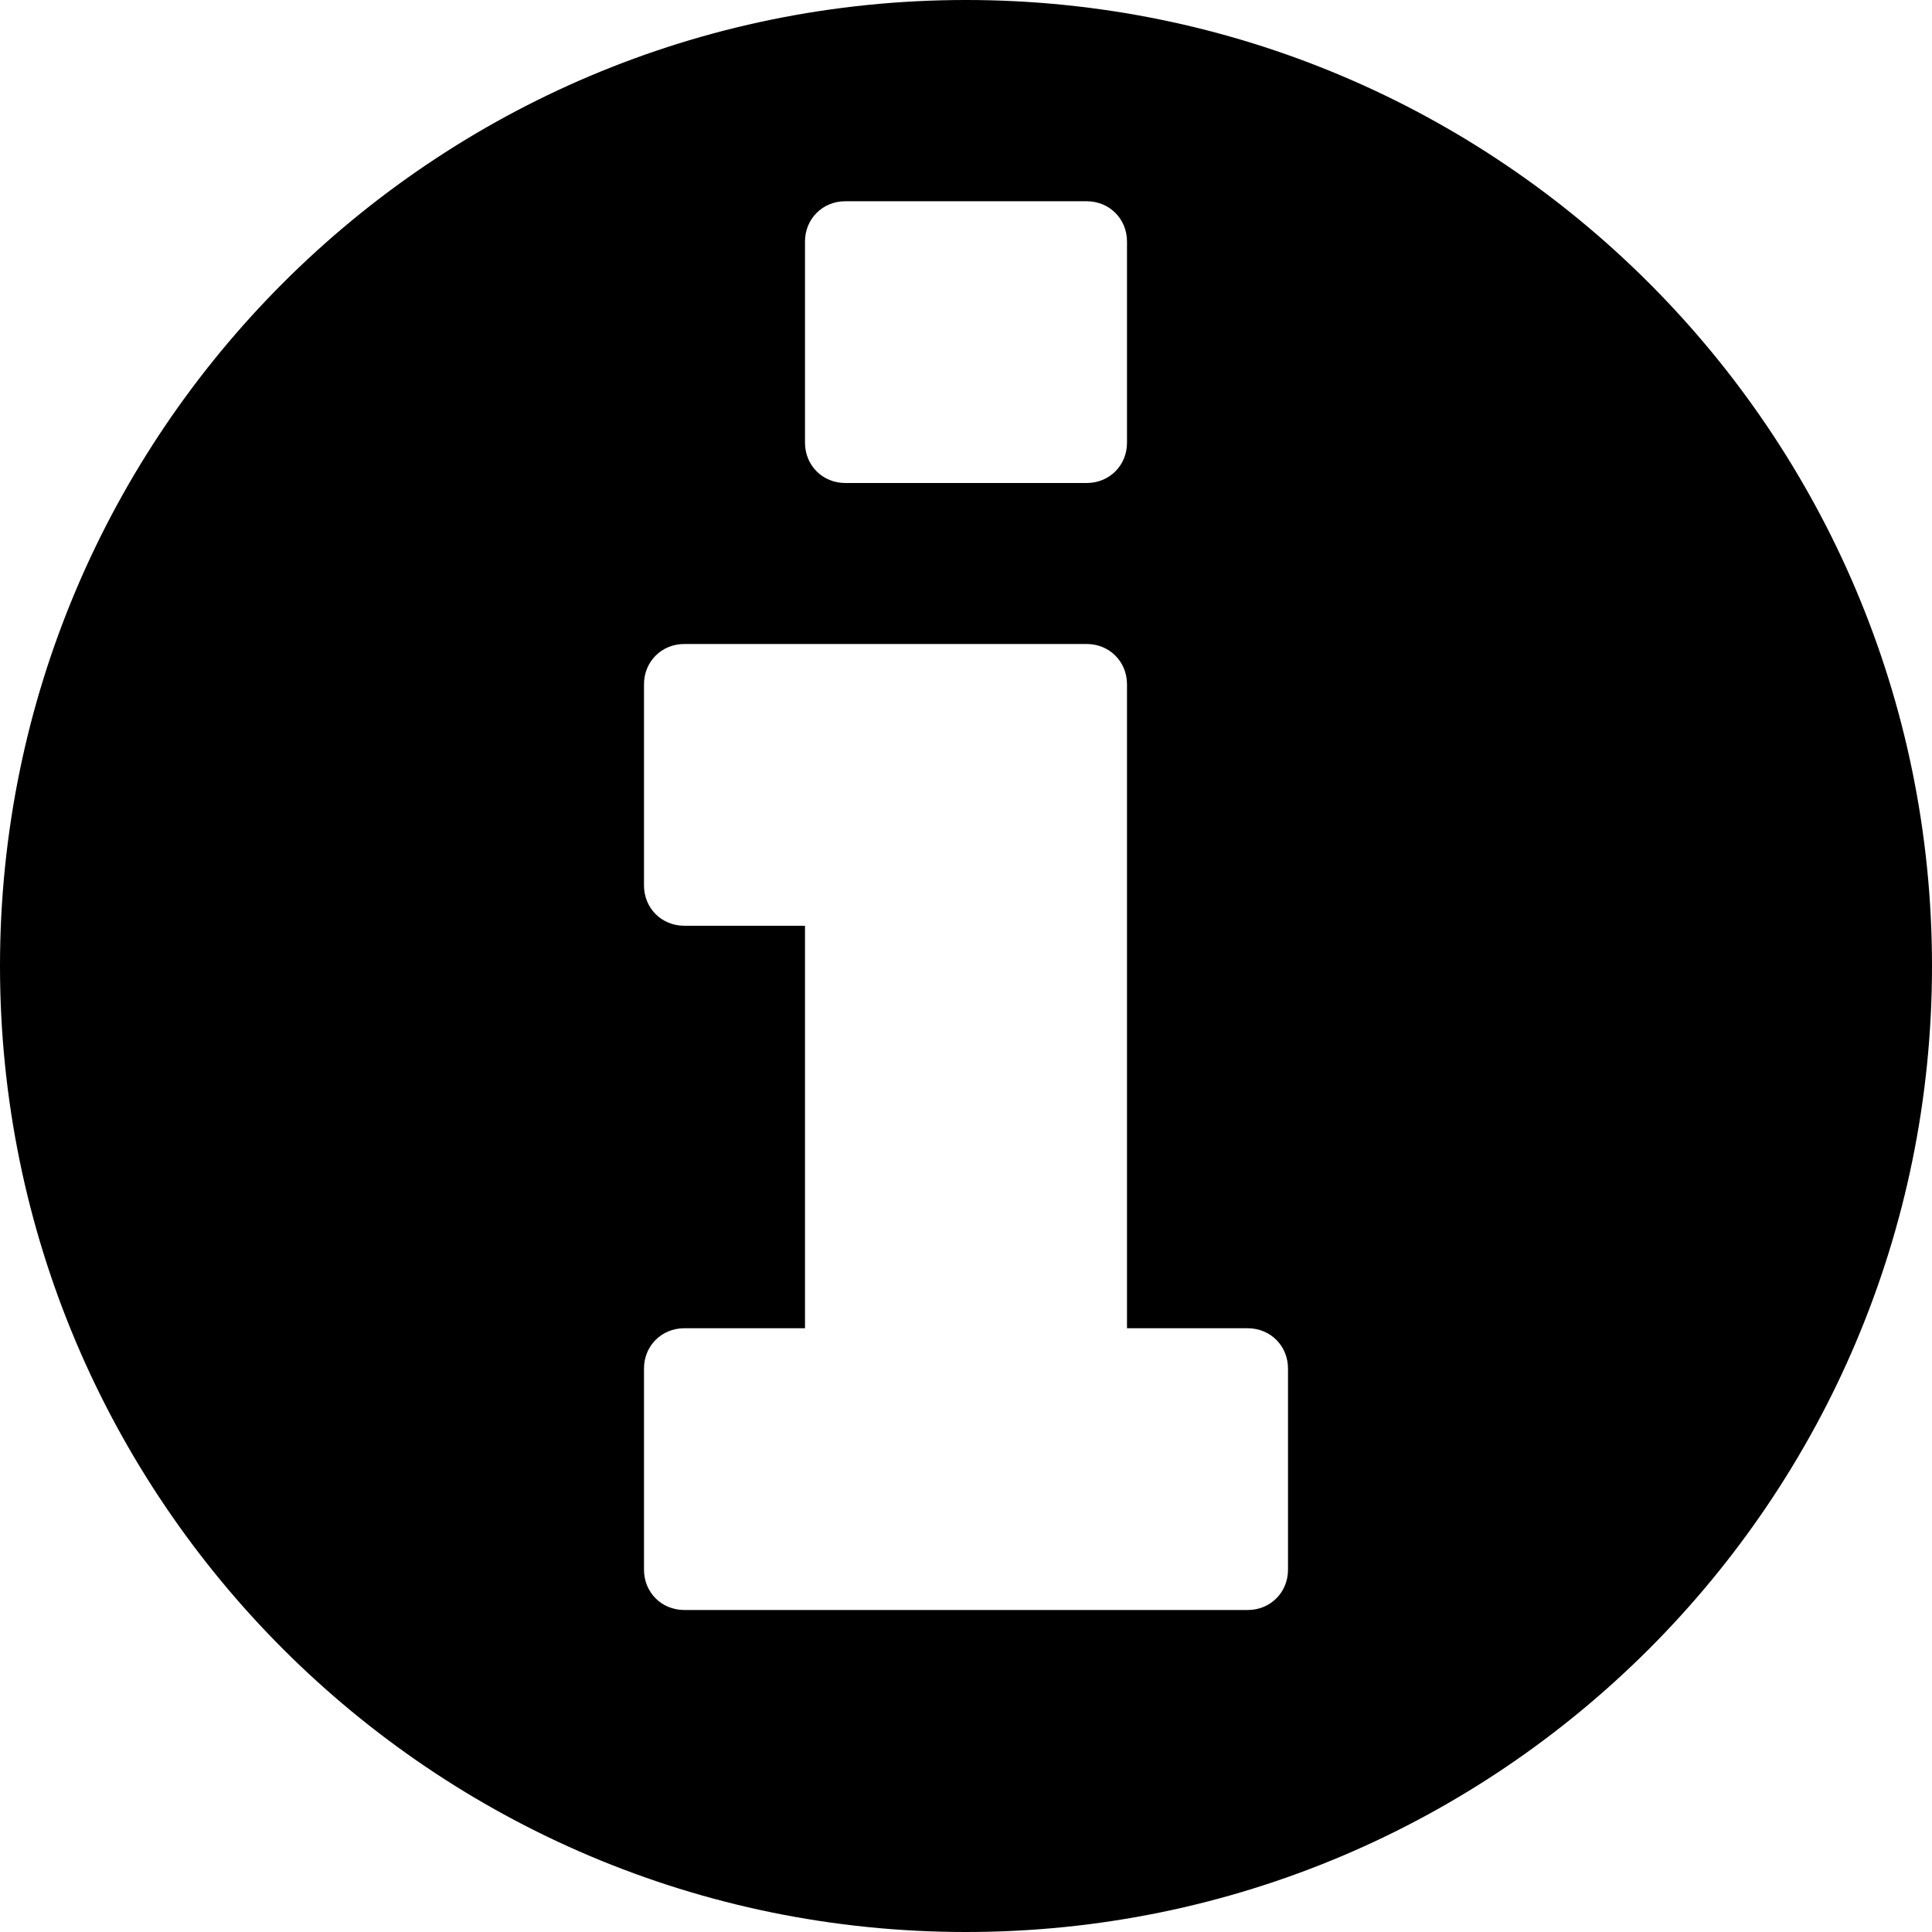
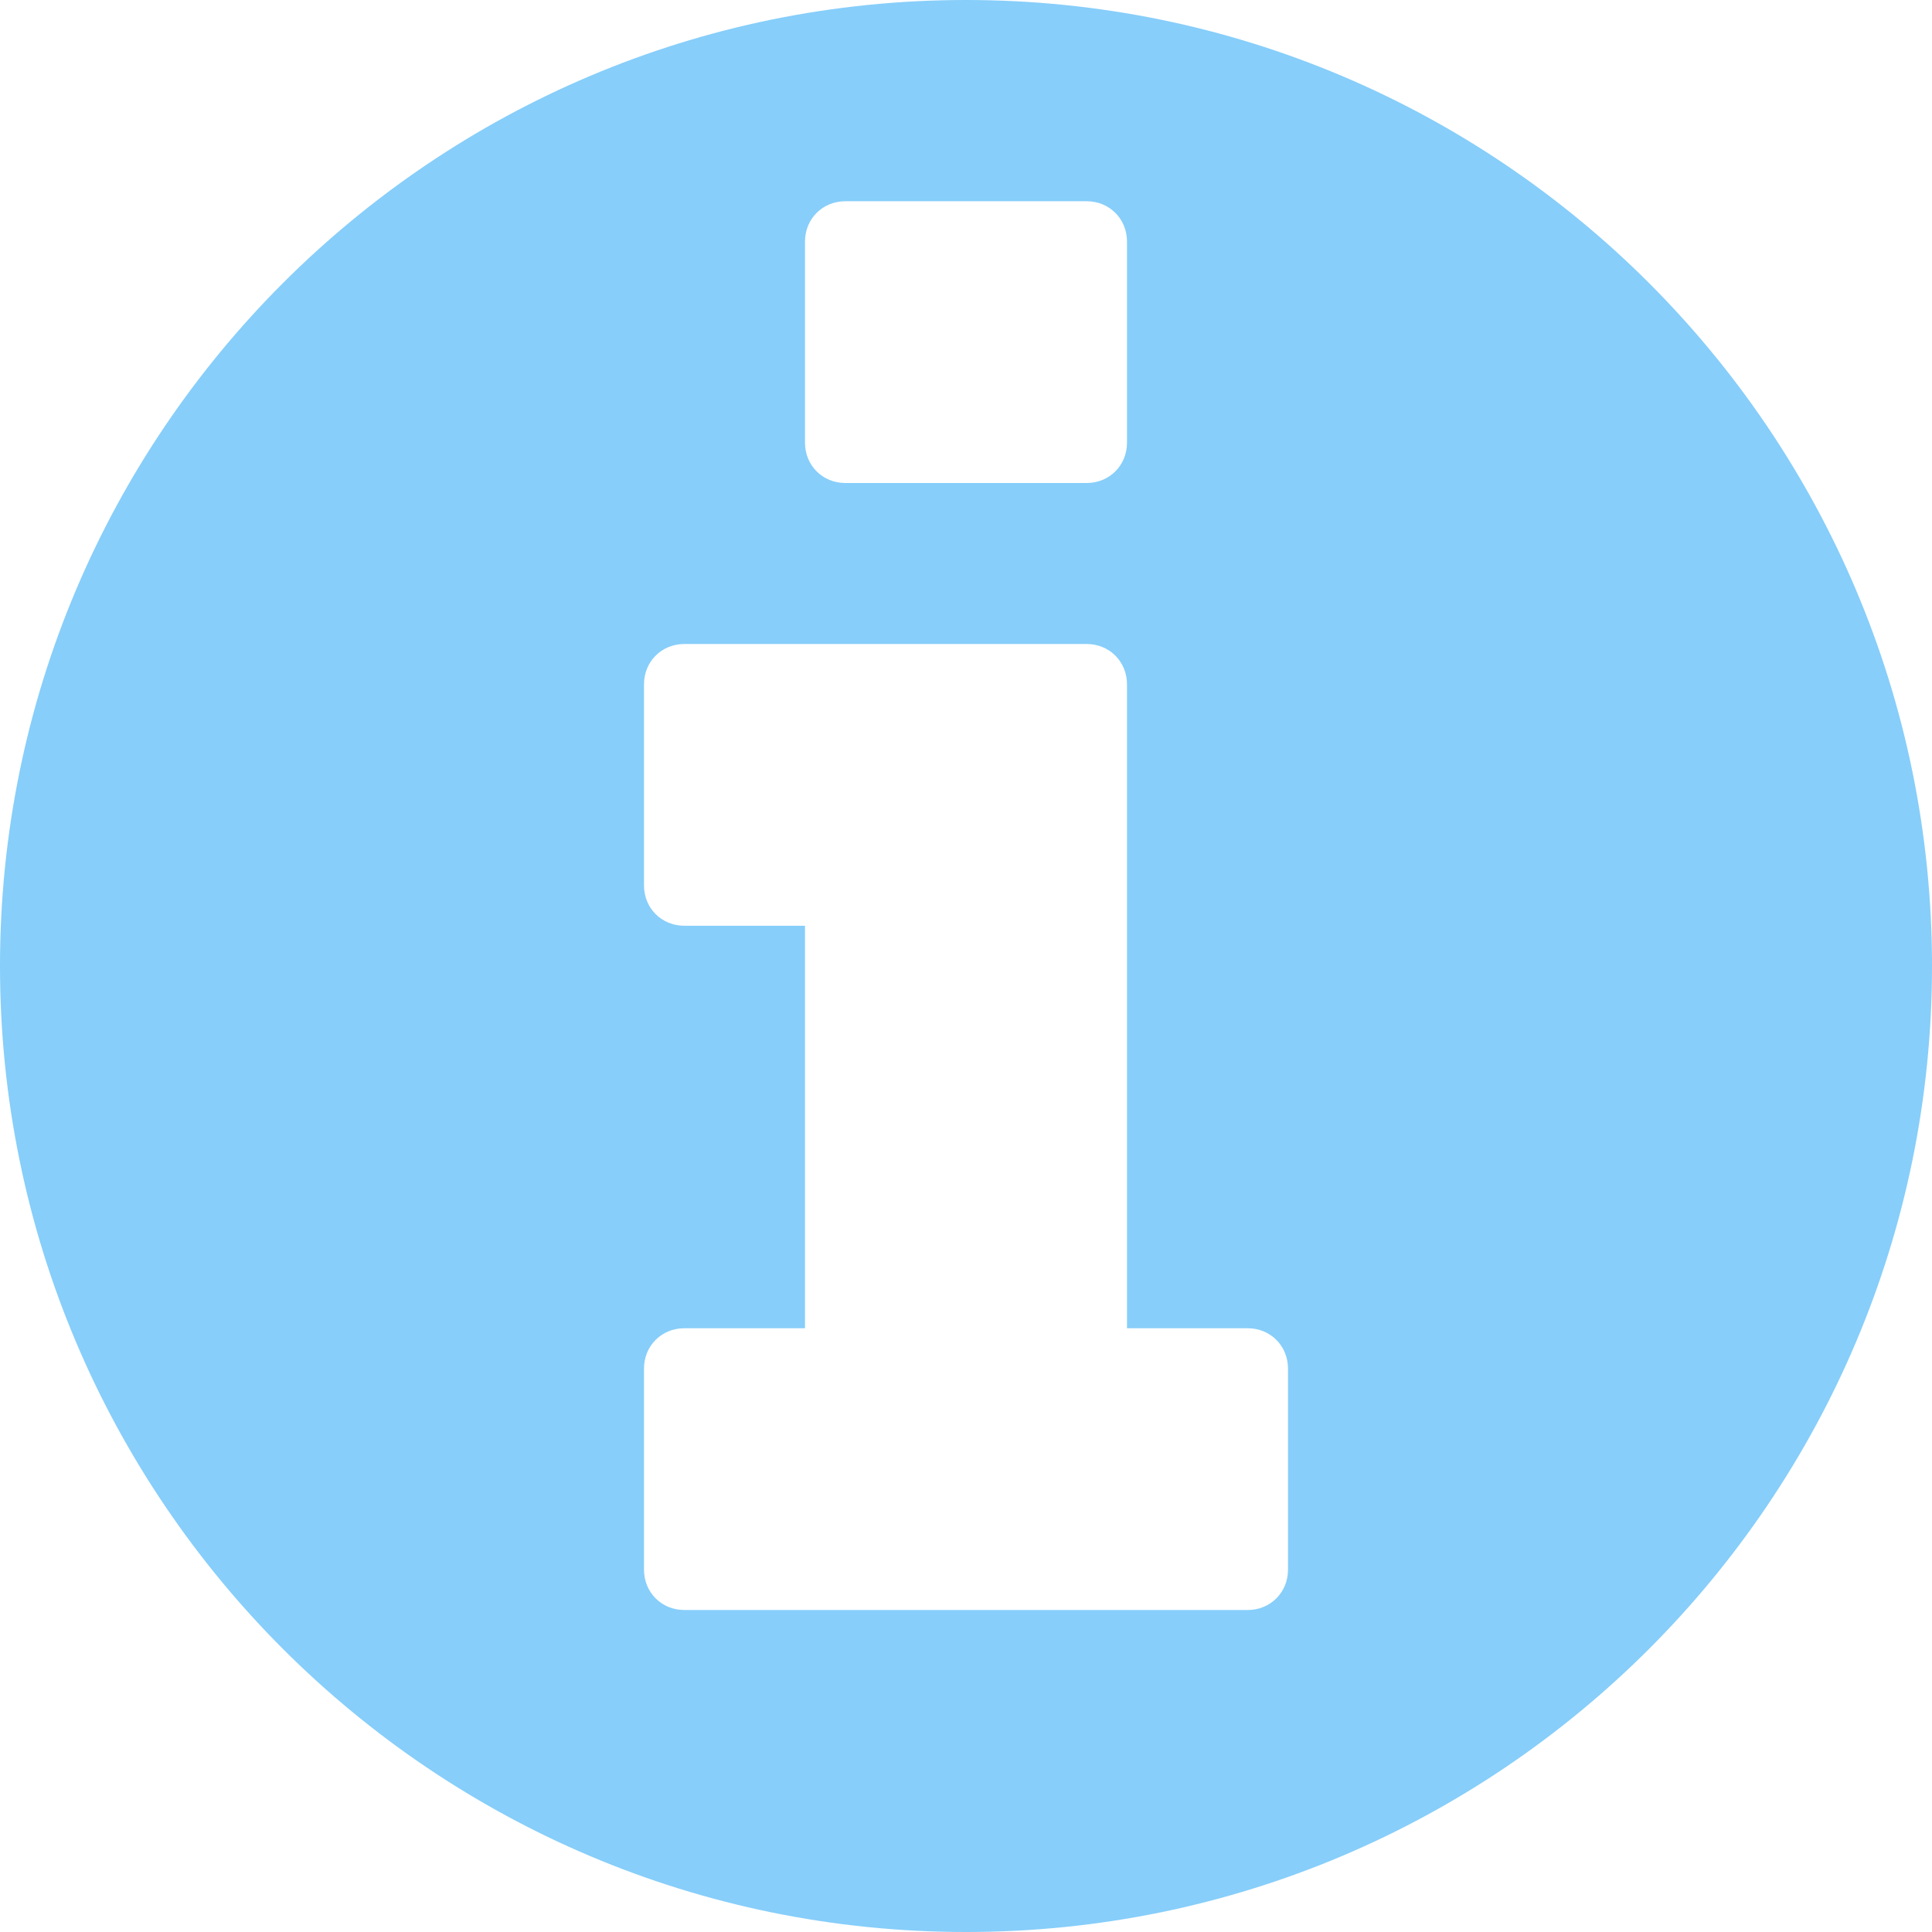
- <svg xmlns="http://www.w3.org/2000/svg" viewBox="92 59.5 300 300">
-   <path d="M292 303.25V272c0-3.516-2.734-6.25-6.25-6.25H267v-100c0-3.516-2.734-6.25-6.25-6.25h-62.5c-3.516 0-6.25 2.734-6.25 6.25V197c0 3.516 2.734 6.25 6.25 6.25H217v62.5h-18.75c-3.516 0-6.25 2.734-6.25 6.25v31.25c0 3.516 2.734 6.25 6.25 6.25h87.5c3.516 0 6.25-2.734 6.25-6.25Zm-25-175V97c0-3.516-2.734-6.25-6.25-6.25h-37.5c-3.516 0-6.25 2.734-6.25 6.25v31.25c0 3.516 2.734 6.25 6.25 6.25h37.5c3.516 0 6.25-2.734 6.25-6.25Zm125 81.25c0 82.813-67.188 150-150 150-82.813 0-150-67.188-150-150 0-82.813 67.188-150 150-150 82.813 0 150 67.188 150 150Z" />
+ <svg xmlns="http://www.w3.org/2000/svg" width="24" height="24" viewBox="92 59.5 300 300">
+   <path fill="lightskyblue" d="M292 303.25V272c0-3.516-2.734-6.25-6.25-6.25H267v-100c0-3.516-2.734-6.25-6.25-6.25h-62.5c-3.516 0-6.25 2.734-6.25 6.25V197c0 3.516 2.734 6.25 6.25 6.25H217v62.5h-18.75c-3.516 0-6.25 2.734-6.25 6.25v31.25c0 3.516 2.734 6.25 6.25 6.25h87.5c3.516 0 6.25-2.734 6.25-6.25Zm-25-175V97c0-3.516-2.734-6.25-6.25-6.25h-37.5c-3.516 0-6.25 2.734-6.25 6.25v31.25c0 3.516 2.734 6.25 6.25 6.25h37.5c3.516 0 6.25-2.734 6.25-6.25Zm125 81.25c0 82.813-67.188 150-150 150-82.813 0-150-67.188-150-150 0-82.813 67.188-150 150-150 82.813 0 150 67.188 150 150Z" />
</svg>
